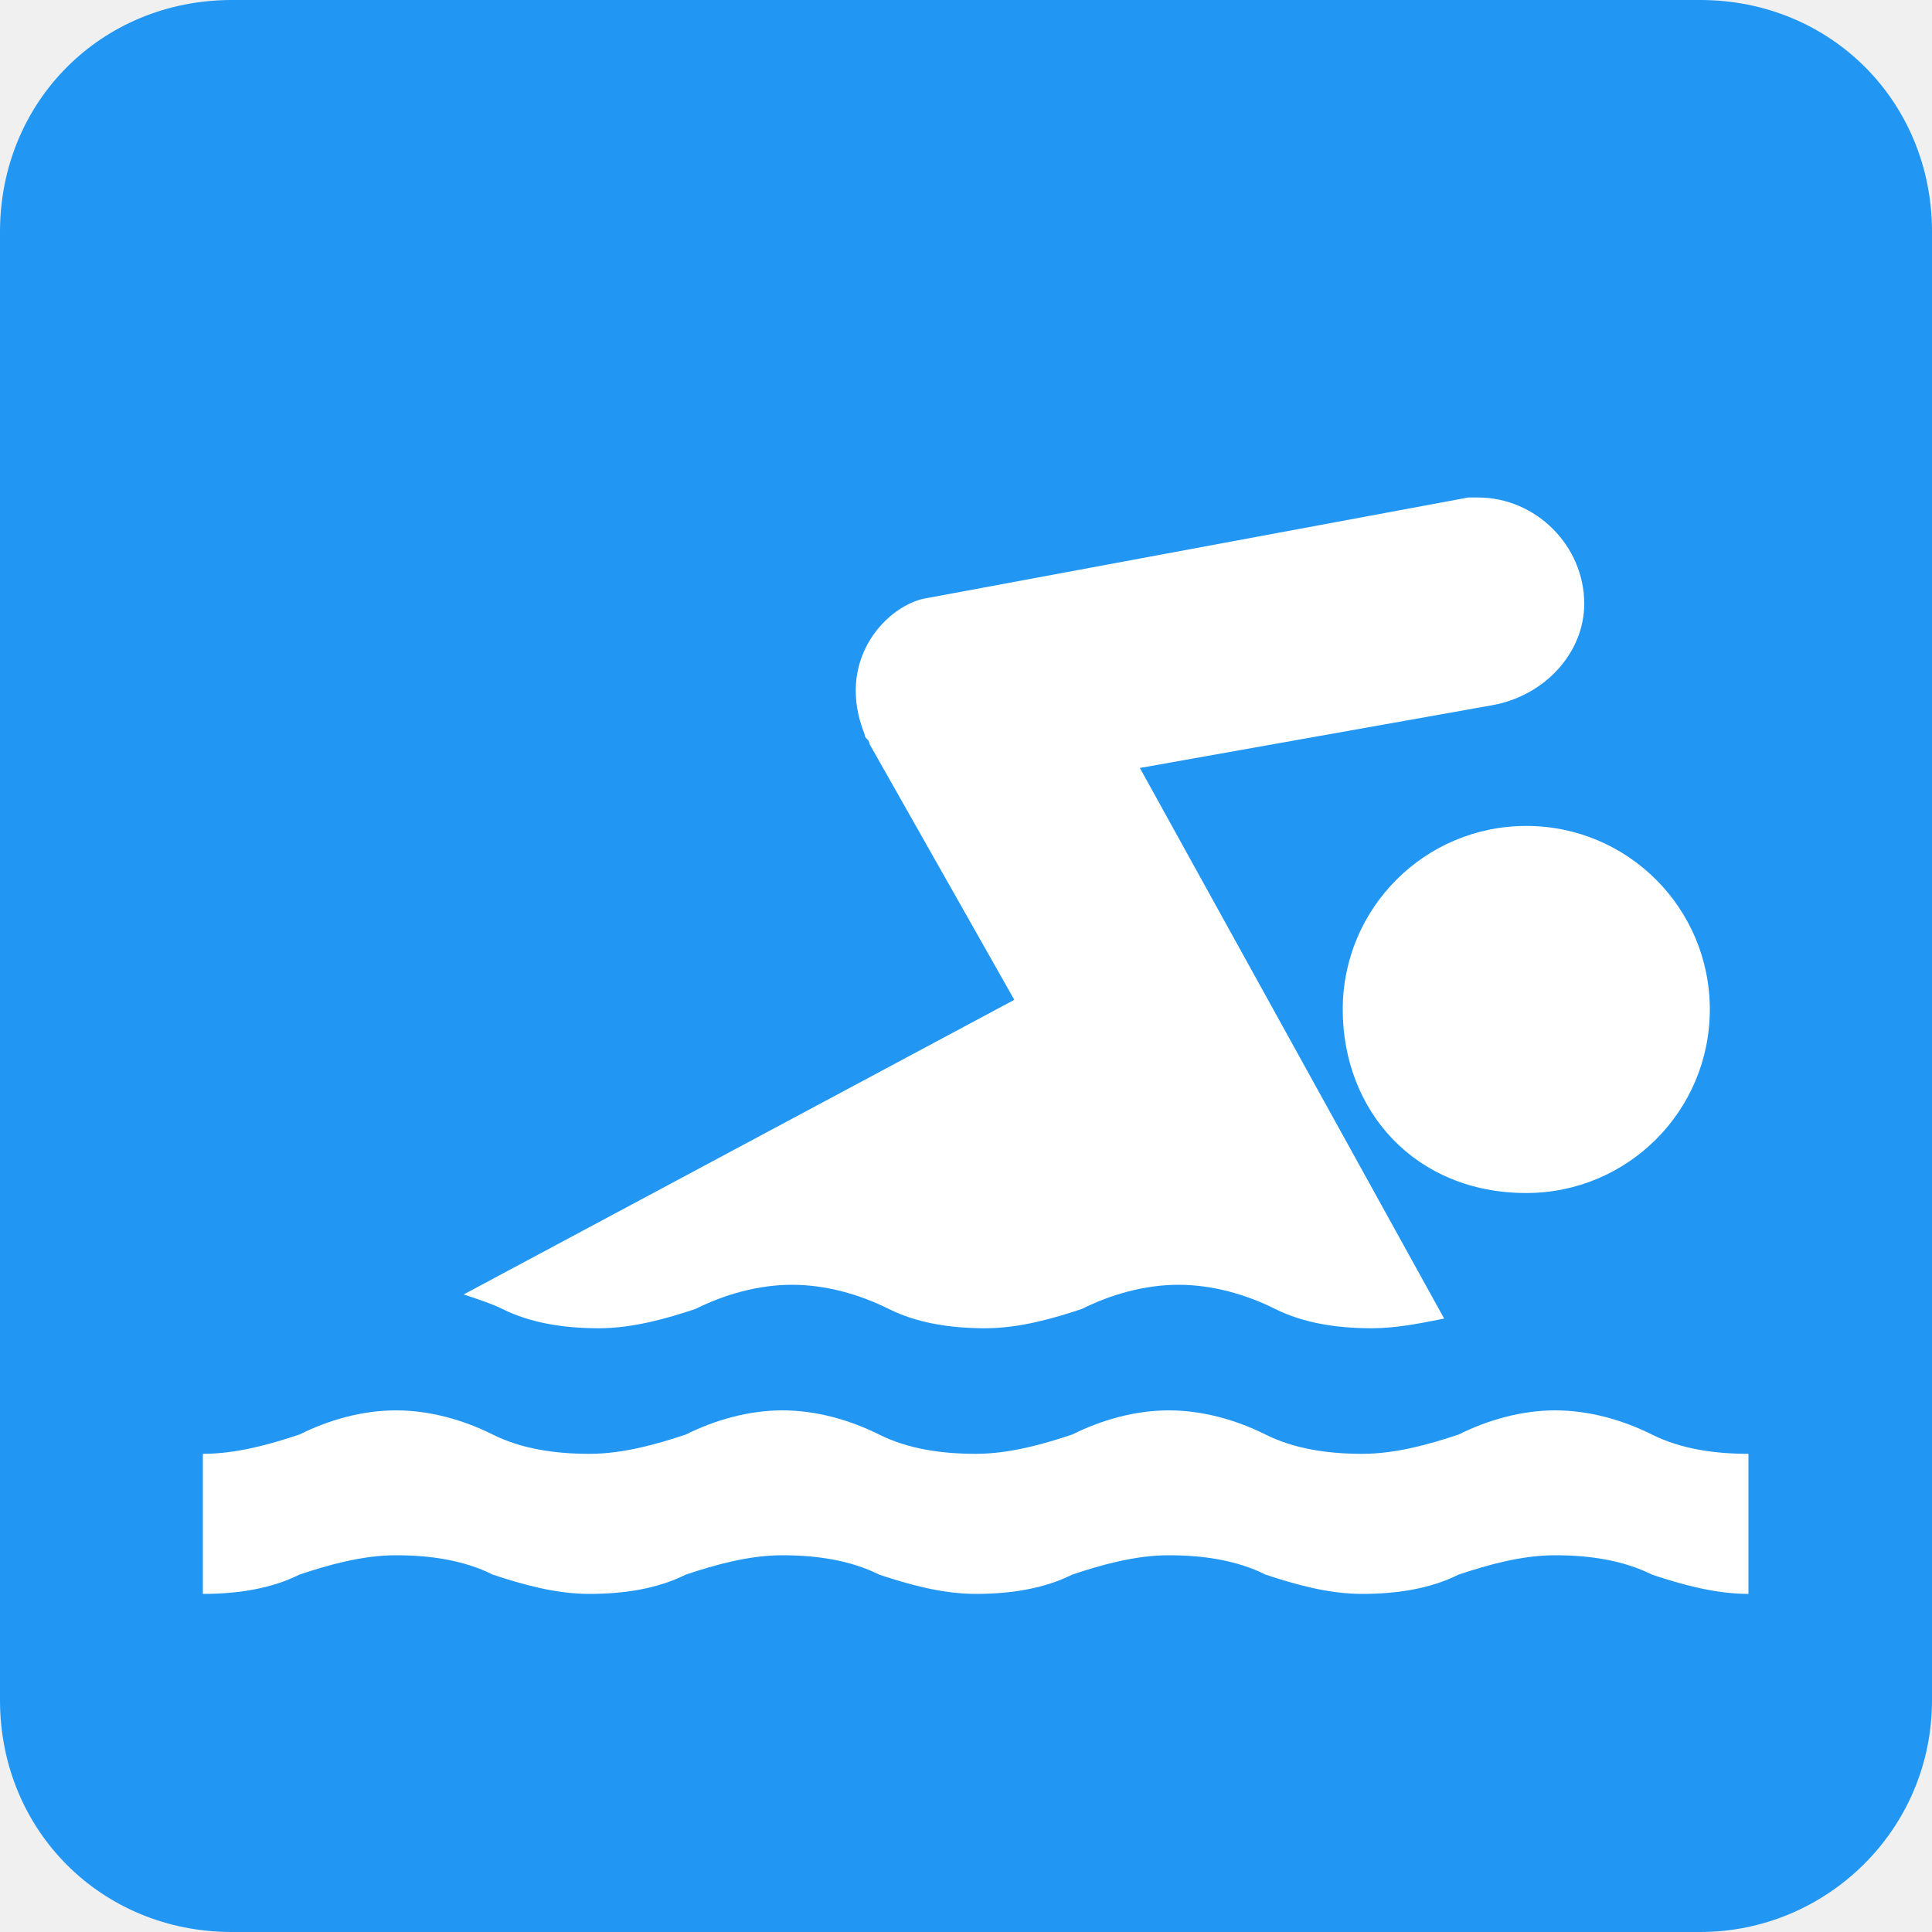
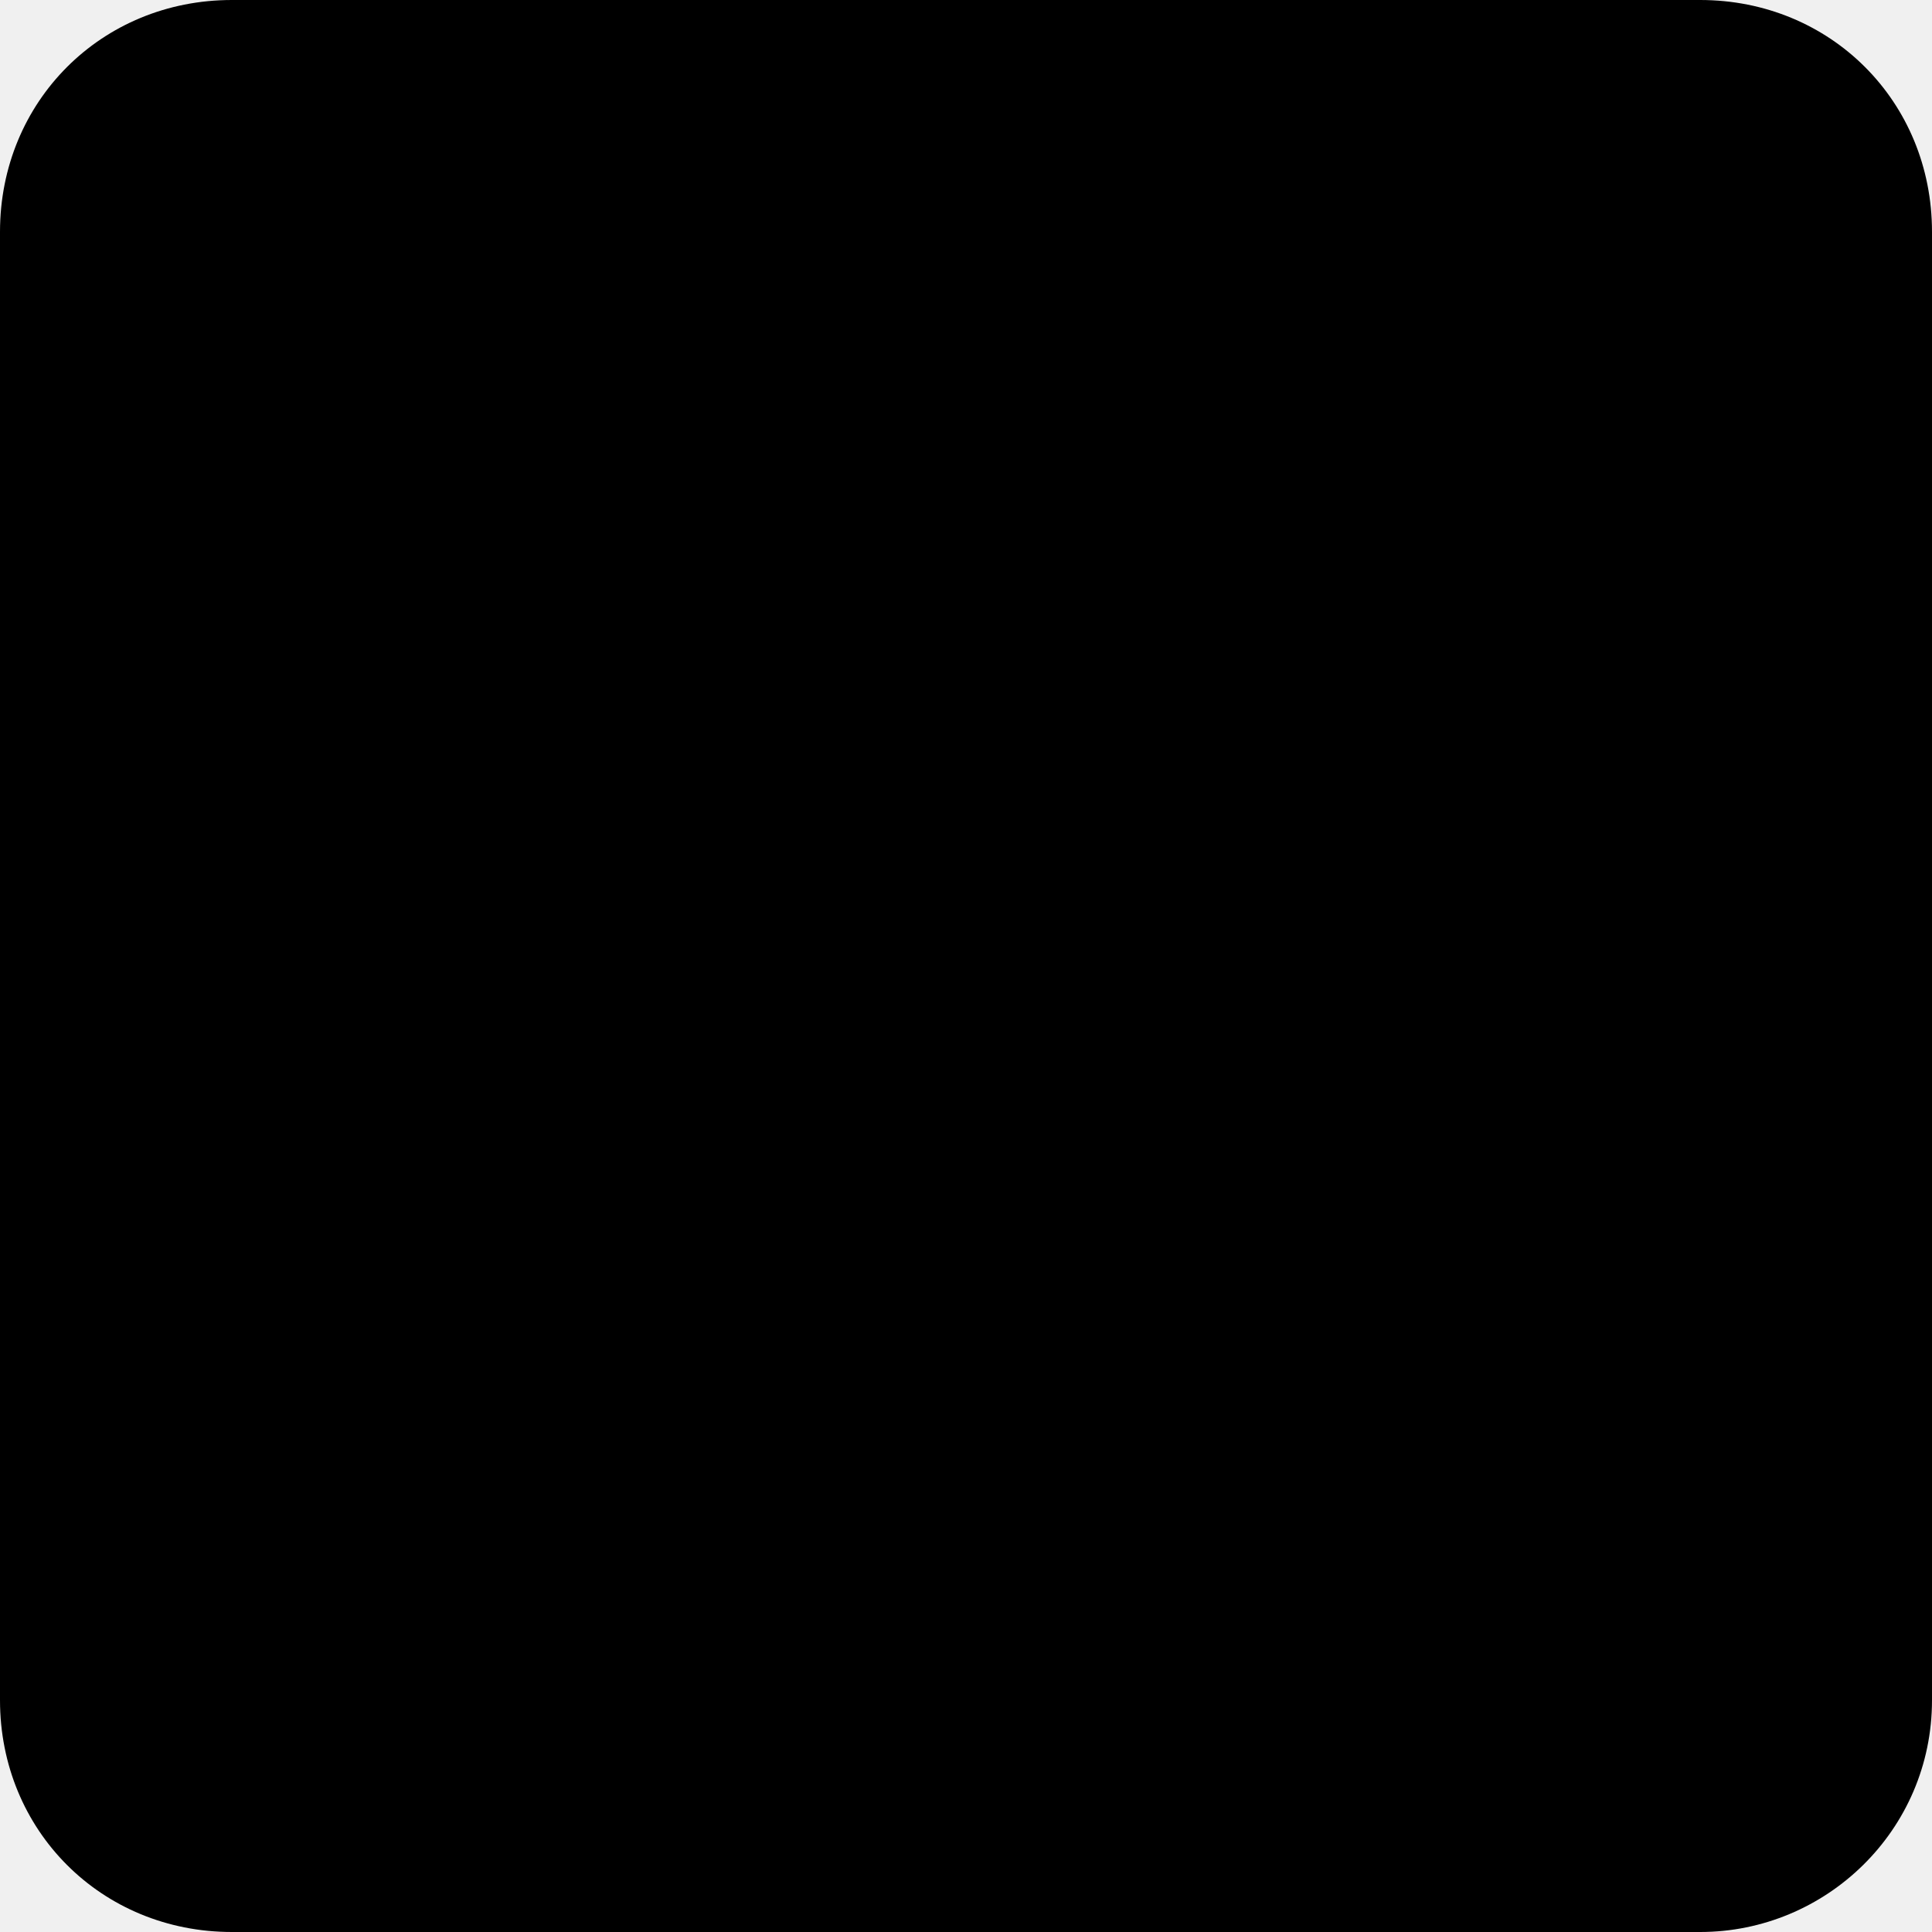
<svg xmlns="http://www.w3.org/2000/svg" version="1.1" id="Layer_1" x="0px" y="0px" width="40px" height="40px" viewBox="0 0 40 40" enable-background="new 0 0 40 40" xml:space="preserve">
  <g>
-     <path fill="#2196F3" d="M35.2,40c2.6,0,4.8-2.1,4.8-4.8V4.8C40,2.1,37.9,0,35.2,0H4.8C2.1,0,0,2.1,0,4.8v30.4C0,37.9,2.1,40,4.8,40   H35.2z" />
-     <path fill="#FFFFFF" d="M36.2,33c-0.7,0-1.4-0.2-2-0.4c-0.6-0.3-1.3-0.4-2-0.4c-0.7,0-1.4,0.2-2,0.4c-0.6,0.3-1.3,0.4-2,0.4   c-0.7,0-1.4-0.2-2-0.4c-0.6-0.3-1.3-0.4-2-0.4c-0.7,0-1.4,0.2-2,0.4c-0.6,0.3-1.3,0.4-2,0.4c-0.7,0-1.4-0.2-2-0.4   c-0.6-0.3-1.3-0.4-2-0.4c-0.7,0-1.4,0.2-2,0.4c-0.6,0.3-1.3,0.4-2,0.4c-0.7,0-1.4-0.2-2-0.4c-0.6-0.3-1.3-0.4-2-0.4   c-0.7,0-1.4,0.2-2,0.4c-0.6,0.3-1.3,0.4-2,0.4v-2.9c0.7,0,1.4-0.2,2-0.4c0.6-0.3,1.3-0.5,2-0.5c0.7,0,1.4,0.2,2,0.5   c0.6,0.3,1.3,0.4,2,0.4c0.7,0,1.4-0.2,2-0.4c0.6-0.3,1.3-0.5,2-0.5c0.7,0,1.4,0.2,2,0.5c0.6,0.3,1.3,0.4,2,0.4c0.7,0,1.4-0.2,2-0.4   c0.6-0.3,1.3-0.5,2-0.5c0.7,0,1.4,0.2,2,0.5c0.6,0.3,1.3,0.4,2,0.4c0.7,0,1.4-0.2,2-0.4c0.6-0.3,1.3-0.5,2-0.5c0.7,0,1.4,0.2,2,0.5   c0.6,0.3,1.3,0.4,2,0.4V33z" />
-     <path fill="#FFFFFF" d="M31.6,24.7c2.1,0,3.8-1.7,3.8-3.8c0-2.1-1.7-3.8-3.8-3.8c-2.1,0-3.8,1.7-3.8,3.8   C27.8,23,29.3,24.7,31.6,24.7z" />
-     <path fill="#FFFFFF" d="M9.6,26.8c0.3,0.1,0.6,0.2,0.8,0.3c0.6,0.3,1.3,0.4,2,0.4c0.7,0,1.4-0.2,2-0.4c0.6-0.3,1.3-0.5,2-0.5   c0.7,0,1.4,0.2,2,0.5c0.6,0.3,1.3,0.4,2,0.4c0.7,0,1.4-0.2,2-0.4c0.6-0.3,1.3-0.5,2-0.5c0.7,0,1.4,0.2,2,0.5c0.6,0.3,1.3,0.4,2,0.4   c0.5,0,1-0.1,1.5-0.2l-6.3-11.4l7.3-1.3c1.1-0.2,1.9-1.1,1.9-2.1c0-1.2-1-2.2-2.2-2.2c-0.1,0-0.2,0-0.2,0l-11.3,2.1   c-0.8,0.2-1.8,1.3-1.2,2.8c0,0.1,0.1,0.1,0.1,0.2l3,5.3L9.6,26.8z" />
+     <path fill="currentColor" d="M35.2,40c2.6,0,4.8-2.1,4.8-4.8V4.8C40,2.1,37.9,0,35.2,0H4.8C2.1,0,0,2.1,0,4.8v30.4C0,37.9,2.1,40,4.8,40   H35.2z" />
+     <path d="M36.2,33c-0.7,0-1.4-0.2-2-0.4c-0.6-0.3-1.3-0.4-2-0.4c-0.7,0-1.4,0.2-2,0.4c-0.6,0.3-1.3,0.4-2,0.4   c-0.7,0-1.4-0.2-2-0.4c-0.6-0.3-1.3-0.4-2-0.4c-0.7,0-1.4,0.2-2,0.4c-0.6,0.3-1.3,0.4-2,0.4c-0.7,0-1.4-0.2-2-0.4   c-0.6-0.3-1.3-0.4-2-0.4c-0.7,0-1.4,0.2-2,0.4c-0.6,0.3-1.3,0.4-2,0.4c-0.7,0-1.4-0.2-2-0.4c-0.6-0.3-1.3-0.4-2-0.4   c-0.7,0-1.4,0.2-2,0.4c-0.6,0.3-1.3,0.4-2,0.4v-2.9c0.7,0,1.4-0.2,2-0.4c0.6-0.3,1.3-0.5,2-0.5c0.7,0,1.4,0.2,2,0.5   c0.6,0.3,1.3,0.4,2,0.4c0.7,0,1.4-0.2,2-0.4c0.6-0.3,1.3-0.5,2-0.5c0.7,0,1.4,0.2,2,0.5c0.6,0.3,1.3,0.4,2,0.4c0.7,0,1.4-0.2,2-0.4   c0.6-0.3,1.3-0.5,2-0.5c0.7,0,1.4,0.2,2,0.5c0.6,0.3,1.3,0.4,2,0.4c0.7,0,1.4-0.2,2-0.4c0.6-0.3,1.3-0.5,2-0.5c0.7,0,1.4,0.2,2,0.5   c0.6,0.3,1.3,0.4,2,0.4V33z" />
+     <path d="M31.6,24.7c2.1,0,3.8-1.7,3.8-3.8c0-2.1-1.7-3.8-3.8-3.8c-2.1,0-3.8,1.7-3.8,3.8   C27.8,23,29.3,24.7,31.6,24.7z" />
+     <path d="M9.6,26.8c0.3,0.1,0.6,0.2,0.8,0.3c0.6,0.3,1.3,0.4,2,0.4c0.7,0,1.4-0.2,2-0.4c0.6-0.3,1.3-0.5,2-0.5   c0.7,0,1.4,0.2,2,0.5c0.6,0.3,1.3,0.4,2,0.4c0.7,0,1.4-0.2,2-0.4c0.6-0.3,1.3-0.5,2-0.5c0.7,0,1.4,0.2,2,0.5c0.6,0.3,1.3,0.4,2,0.4   c0.5,0,1-0.1,1.5-0.2l-6.3-11.4l7.3-1.3c1.1-0.2,1.9-1.1,1.9-2.1c0-1.2-1-2.2-2.2-2.2c-0.1,0-0.2,0-0.2,0l-11.3,2.1   c-0.8,0.2-1.8,1.3-1.2,2.8c0,0.1,0.1,0.1,0.1,0.2l3,5.3L9.6,26.8z" />
  </g>
</svg>
